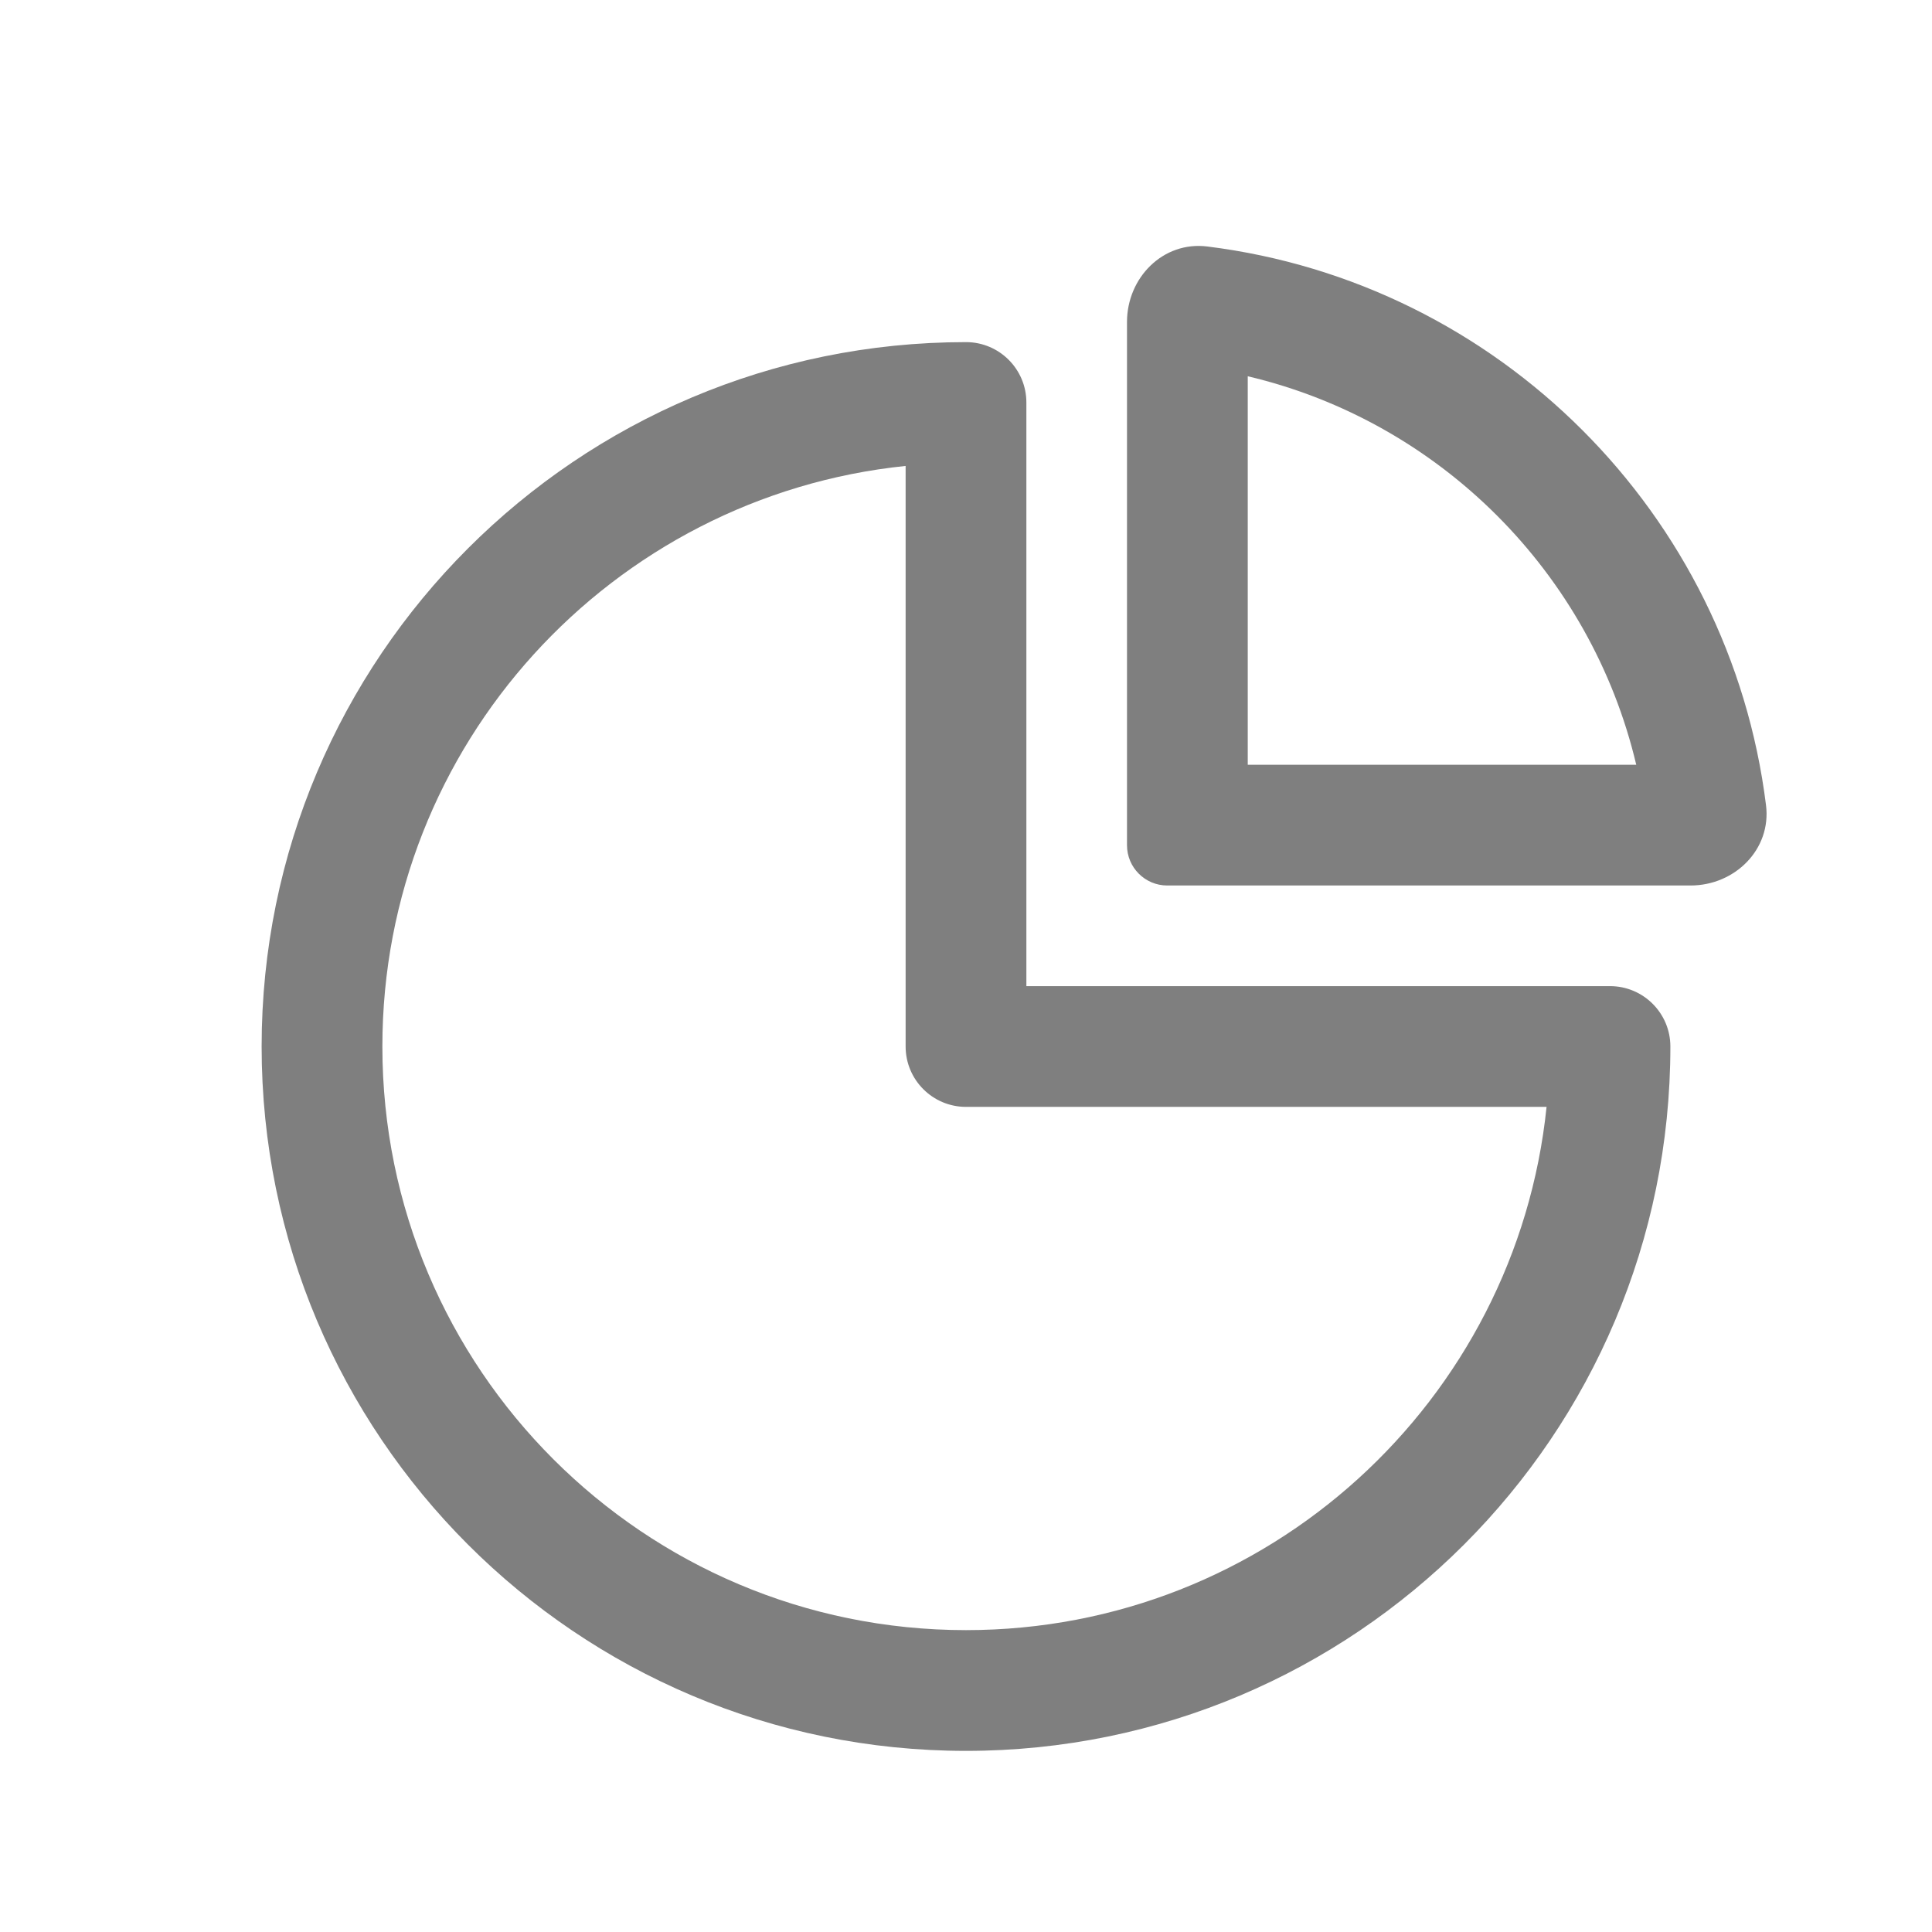
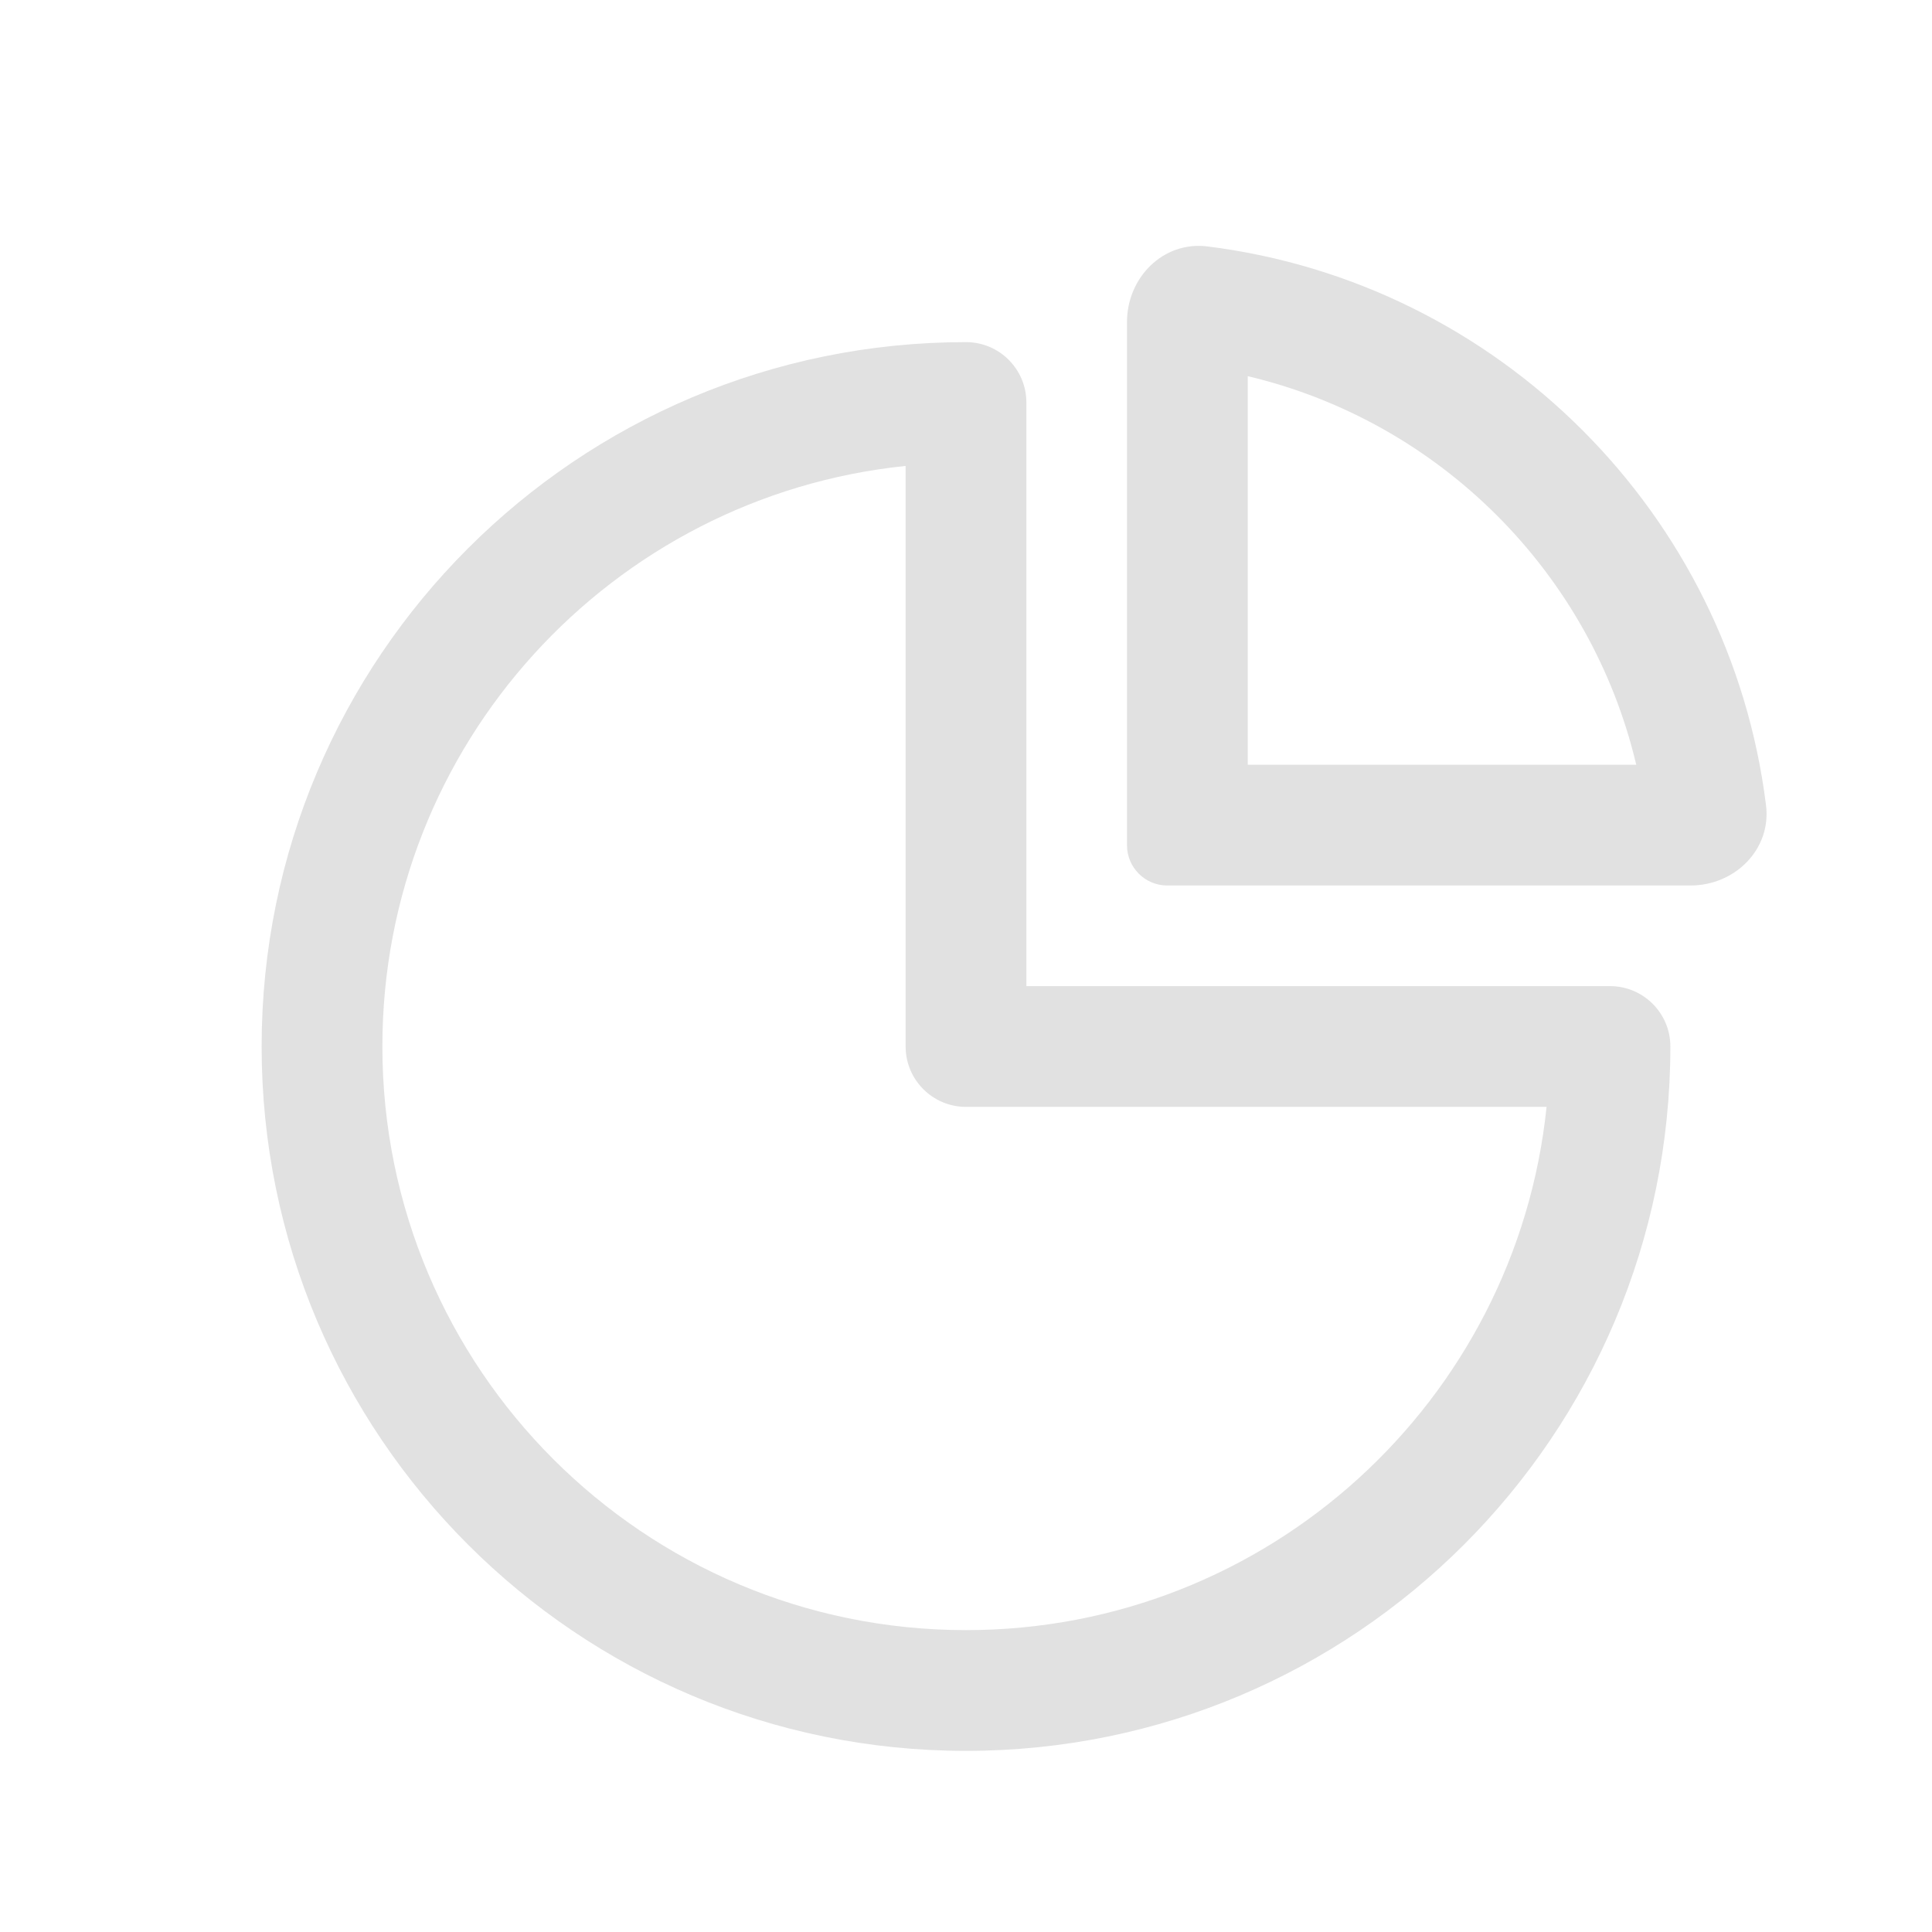
<svg xmlns="http://www.w3.org/2000/svg" width="24" height="24" viewBox="0 0 24 24" fill="none">
-   <path fill-rule="evenodd" clip-rule="evenodd" d="M11.25 5.788C7.598 6.164 4.75 9.249 4.75 13C4.75 17.004 7.996 20.25 12 20.25C15.751 20.25 18.836 17.402 19.212 13.75H12C11.586 13.75 11.25 13.414 11.25 13V5.788ZM3.25 13C3.25 8.168 7.168 4.25 12 4.25C12.414 4.25 12.75 4.586 12.75 5V12.25H20C20.414 12.25 20.75 12.586 20.75 13C20.75 17.832 16.832 21.75 12 21.75C7.168 21.75 3.25 17.832 3.25 13Z" fill="black" fill-opacity="0.5" />
-   <path fill-rule="evenodd" clip-rule="evenodd" d="M15.5 4.674V9.5H20.326C19.763 7.116 17.884 5.237 15.5 4.674ZM14.998 3.062C18.618 3.512 21.488 6.382 21.938 10.002C22.007 10.55 21.552 11 21 11H14.5C14.224 11 14 10.776 14 10.5V4C14 3.448 14.45 2.993 14.998 3.062Z" fill="black" fill-opacity="0.5" />
+   <g id="Outline/General/Chart-pie-alt">
+     <g id="Icon">
+       <path fill-rule="evenodd" clip-rule="evenodd" d="M11.25 5.788C7.598 6.163 4.75 9.249 4.75 13C4.75 17.004 7.996 20.25 12 20.25C15.751 20.25 18.836 17.401 19.212 13.75H12C11.586 13.75 11.25 13.414 11.25 13V5.788ZM3.25 13C3.25 8.167 7.168 4.25 12 4.25C12.414 4.25 12.75 4.586 12.75 5V12.25H20C20.414 12.25 20.75 12.586 20.75 13C20.75 17.832 16.832 21.75 12 21.75C7.168 21.75 3.25 17.832 3.25 13Z" fill="#E1E1E1" />
+       <path fill-rule="evenodd" clip-rule="evenodd" d="M15.5 4.673V9.5H20.326C19.763 7.115 17.884 5.237 15.5 4.673ZM14.998 3.061C18.618 3.512 21.488 6.382 21.938 10.002C22.007 10.55 21.552 11 21 11H14.5C14.224 11 14 10.776 14 10.5V4C14 3.448 14.45 2.993 14.998 3.061Z" fill="#E1E1E1" />
+     </g>
+   </g>
</svg>
